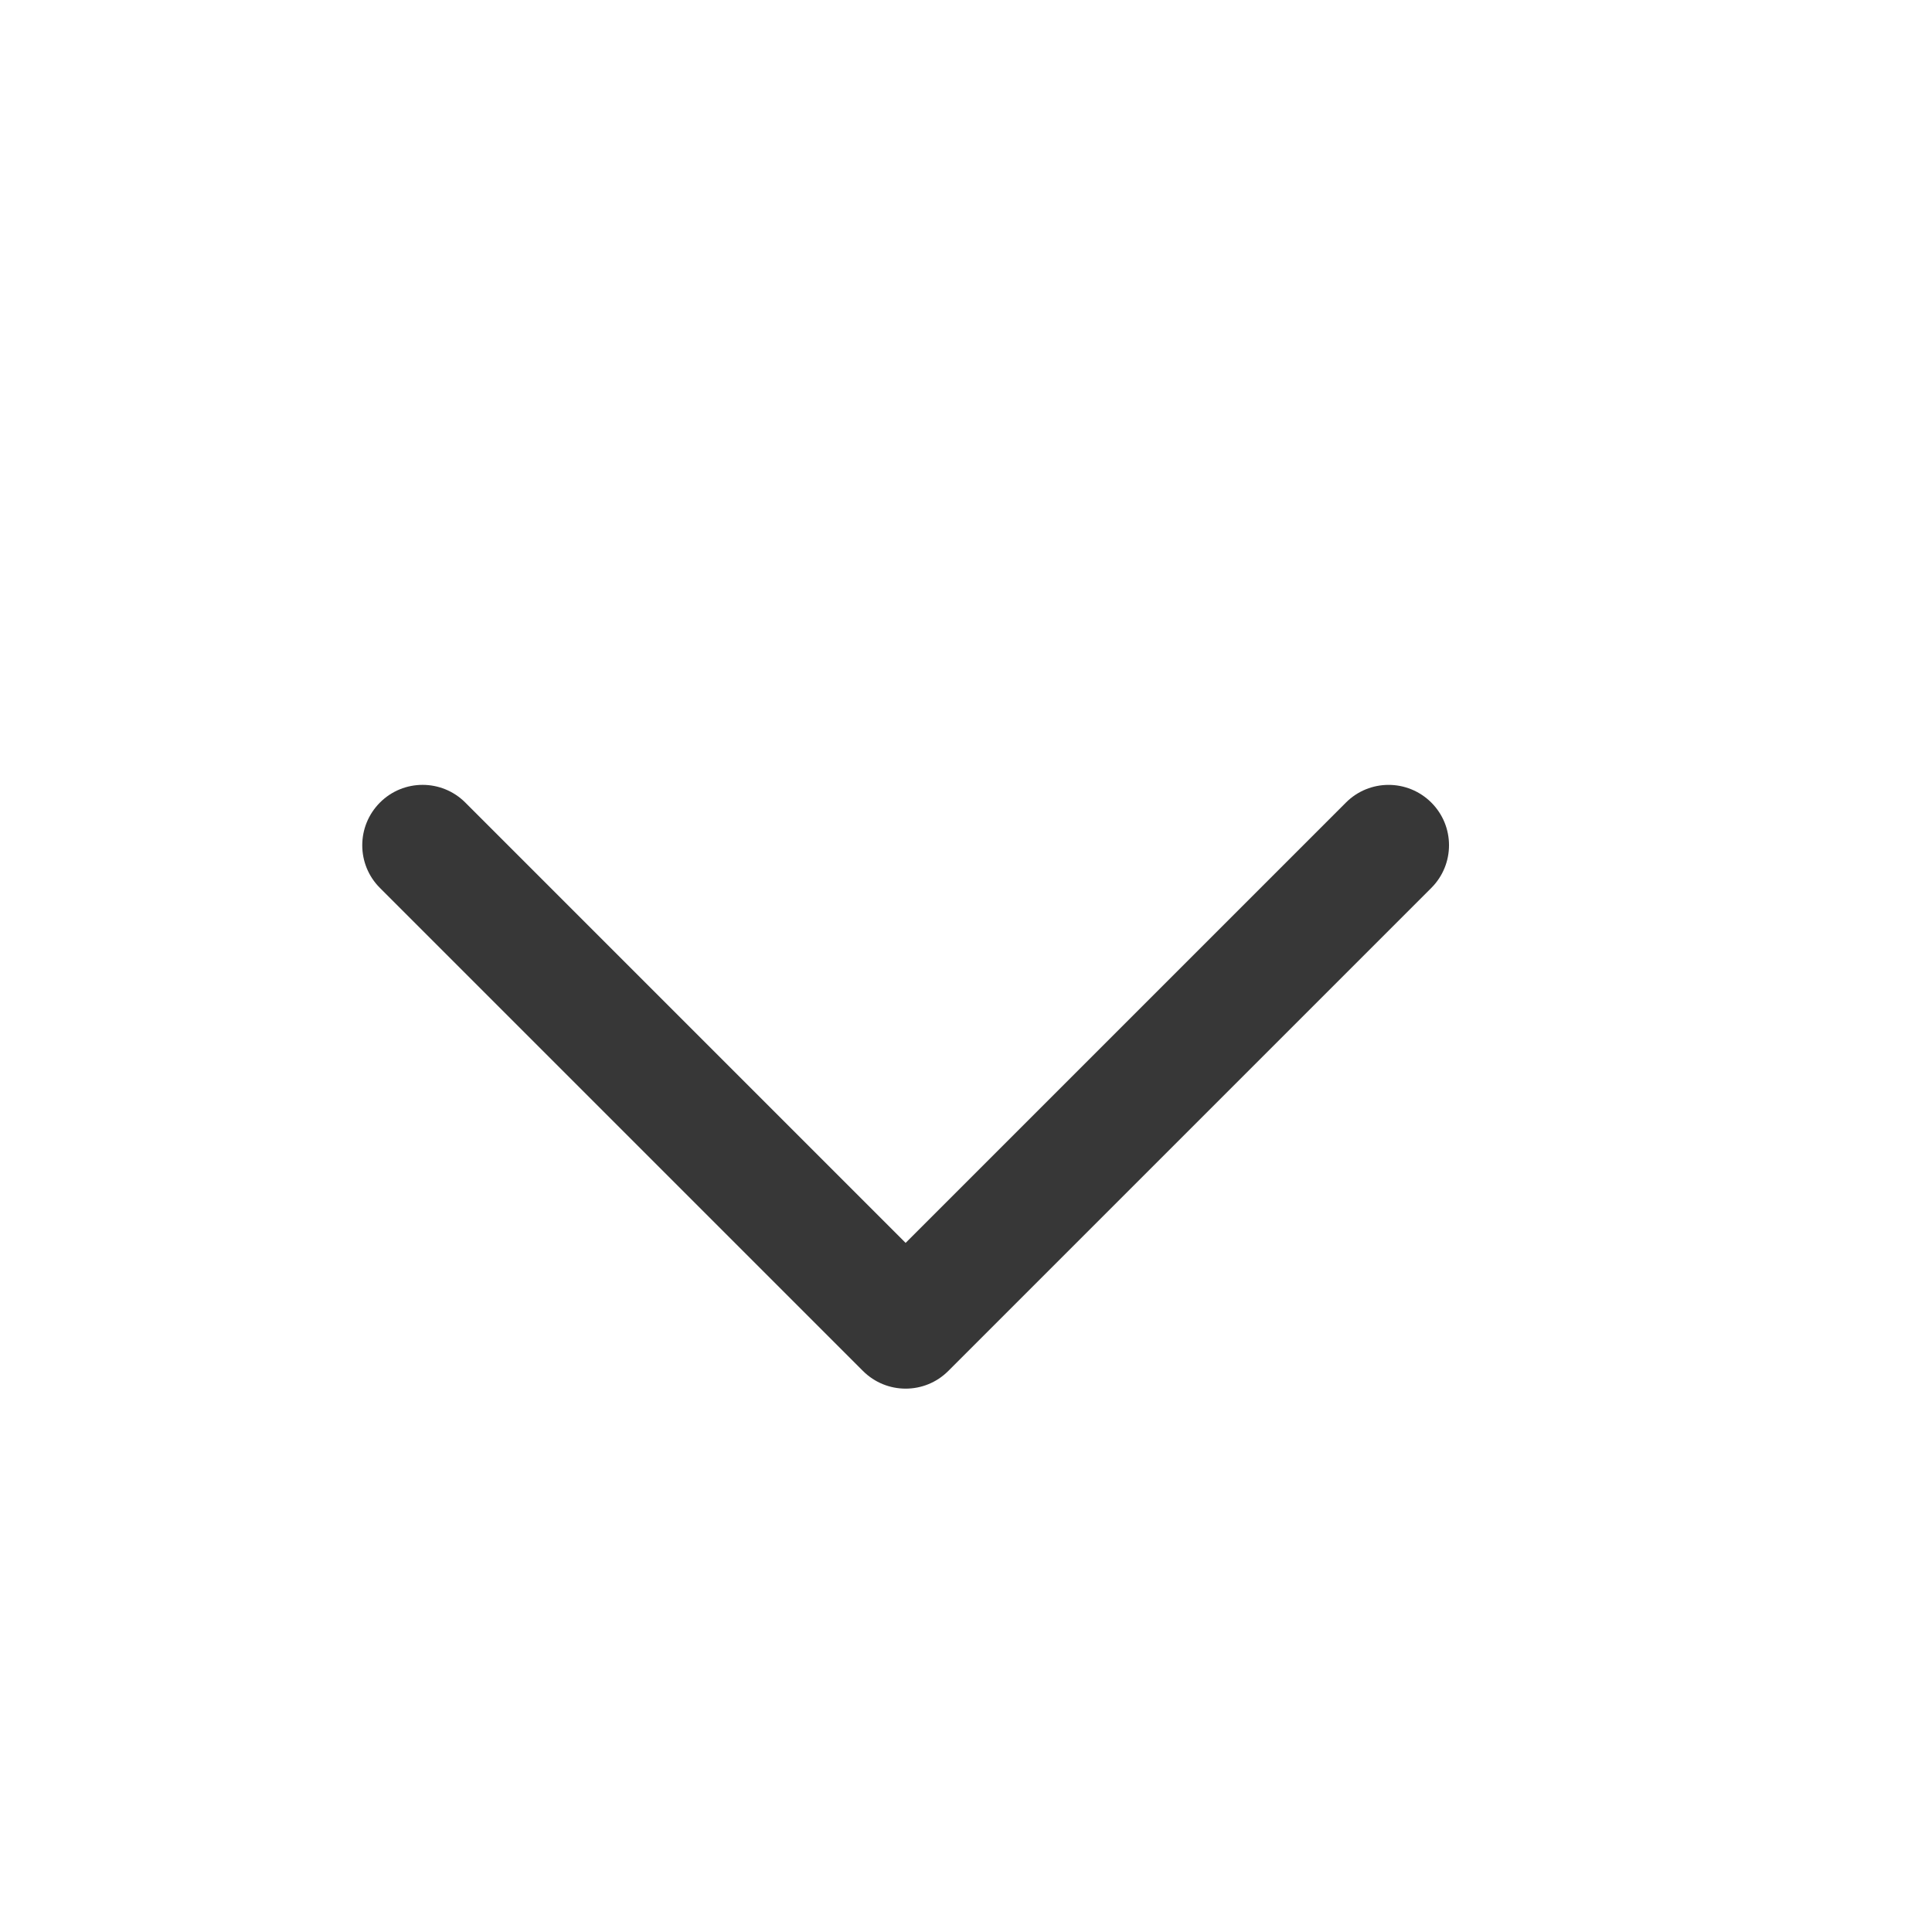
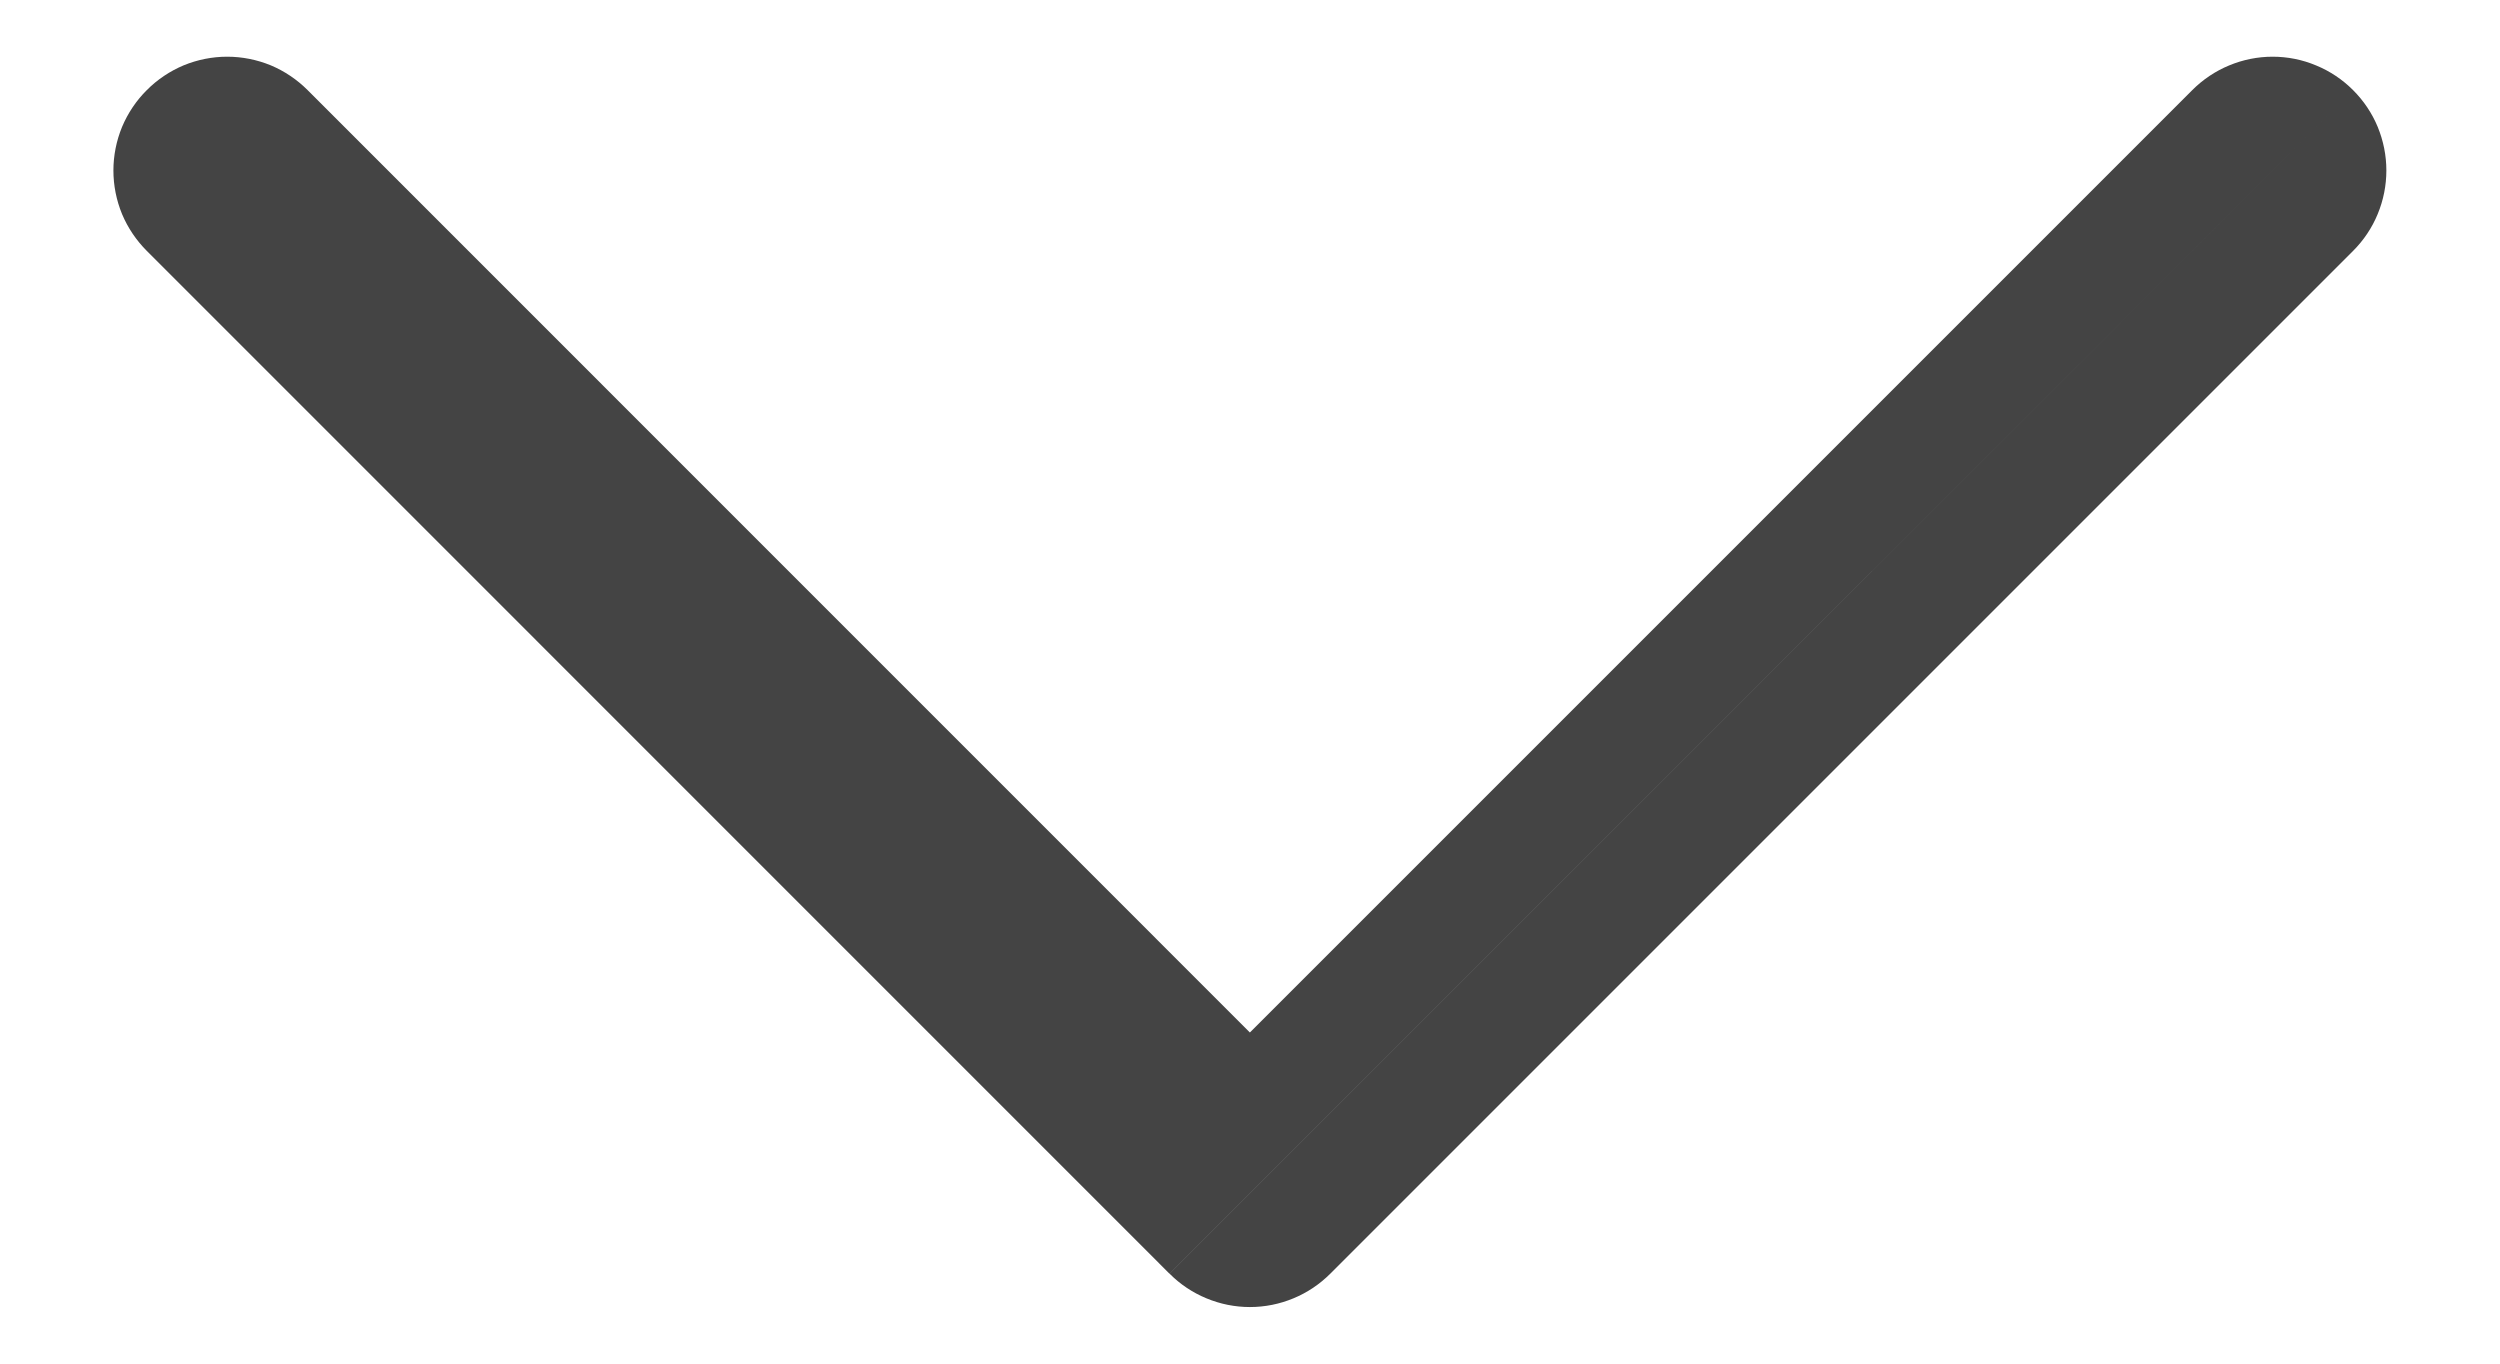
- <svg xmlns="http://www.w3.org/2000/svg" version="1.1" viewBox="0 0 32 32">
-   <g fill="none" fill-rule="evenodd">
-     <path transform="translate(15 18) rotate(-90) translate(-15 -18)" d="m19.707 10.707c0.391-0.391 0.391-1.024 0-1.414s-1.024-0.391-1.414 0l-8 8c-0.391 0.391-0.391 1.024 0 1.414l8 8c0.391 0.391 1.024 0.391 1.414 0s0.391-1.024 0-1.414l-7.293-7.293 7.293-7.293z" fill="#373737" fill-rule="nonzero" />
-   </g>
+ <svg xmlns="http://www.w3.org/2000/svg" width="22" height="12" viewBox="0 0 22 12" fill="#444" fill-rule="evenodd">
+   <path d="M20.707 0.793L20.707 0.793C20.8 0.886 20.874 0.996 20.924 1.117C20.974 1.239 21 1.369 21 1.5C21 1.632 20.974 1.762 20.924 1.883C20.874 2.005 20.8 2.115 20.707 2.208L20.53 2.031L20.707 2.208L11.707 11.208C11.614 11.301 11.504 11.375 11.383 11.425C11.261 11.476 11.131 11.502 10.999 11.502C10.868 11.502 10.738 11.476 10.616 11.425C10.495 11.375 10.384 11.301 10.292 11.208L20.707 0.793ZM20.707 0.793C20.614 0.7 20.504 0.626 20.382 0.576C20.261 0.525 20.131 0.499 19.999 0.499C19.868 0.499 19.738 0.525 19.616 0.576C19.495 0.626 19.385 0.7 19.292 0.793L19.292 0.793L10.999 9.086L2.707 0.793L2.53 0.969L2.707 0.793L2.707 0.793C2.614 0.7 2.504 0.626 2.383 0.575C2.261 0.525 2.131 0.499 1.999 0.499C1.868 0.499 1.738 0.525 1.616 0.575C1.495 0.626 1.384 0.7 1.292 0.793C1.199 0.885 1.125 0.996 1.074 1.117C1.024 1.239 0.998 1.369 0.998 1.5C0.998 1.632 1.024 1.762 1.074 1.884C1.125 2.005 1.199 2.115 1.292 2.208C1.292 2.208 1.292 2.208 1.292 2.208L10.291 11.208L20.707 0.793Z" stroke-width="0.5" />
</svg>
